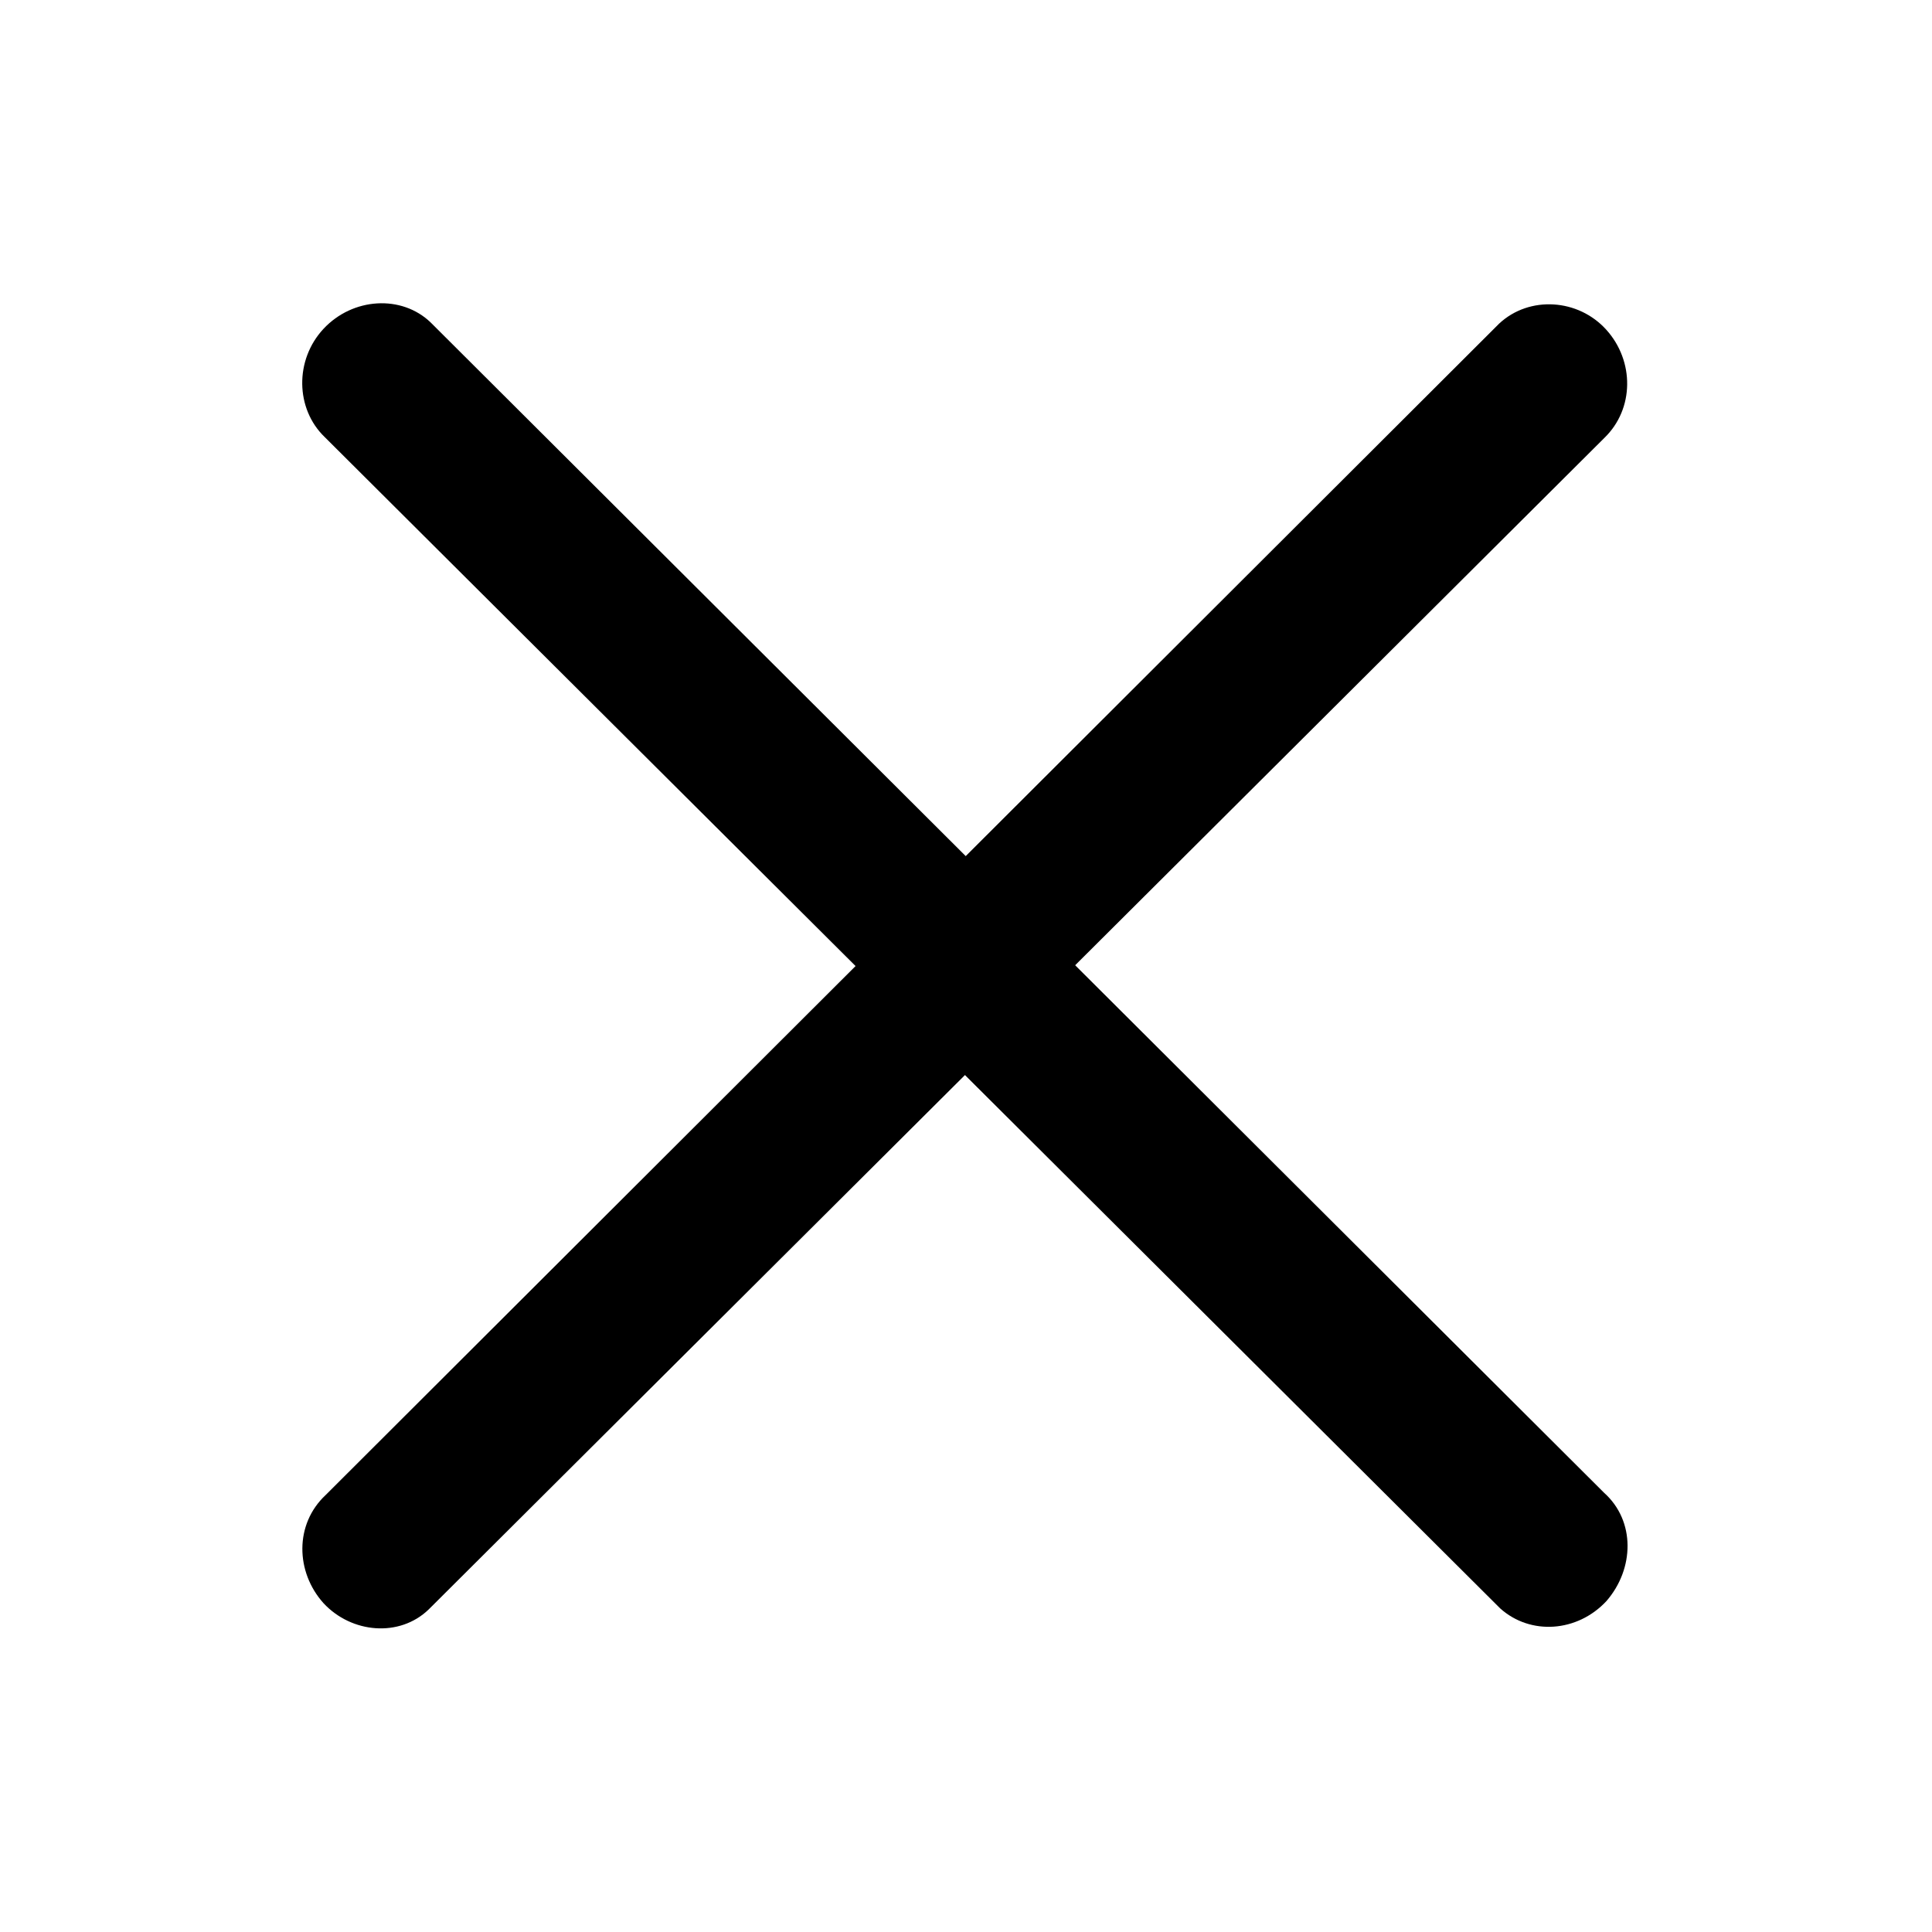
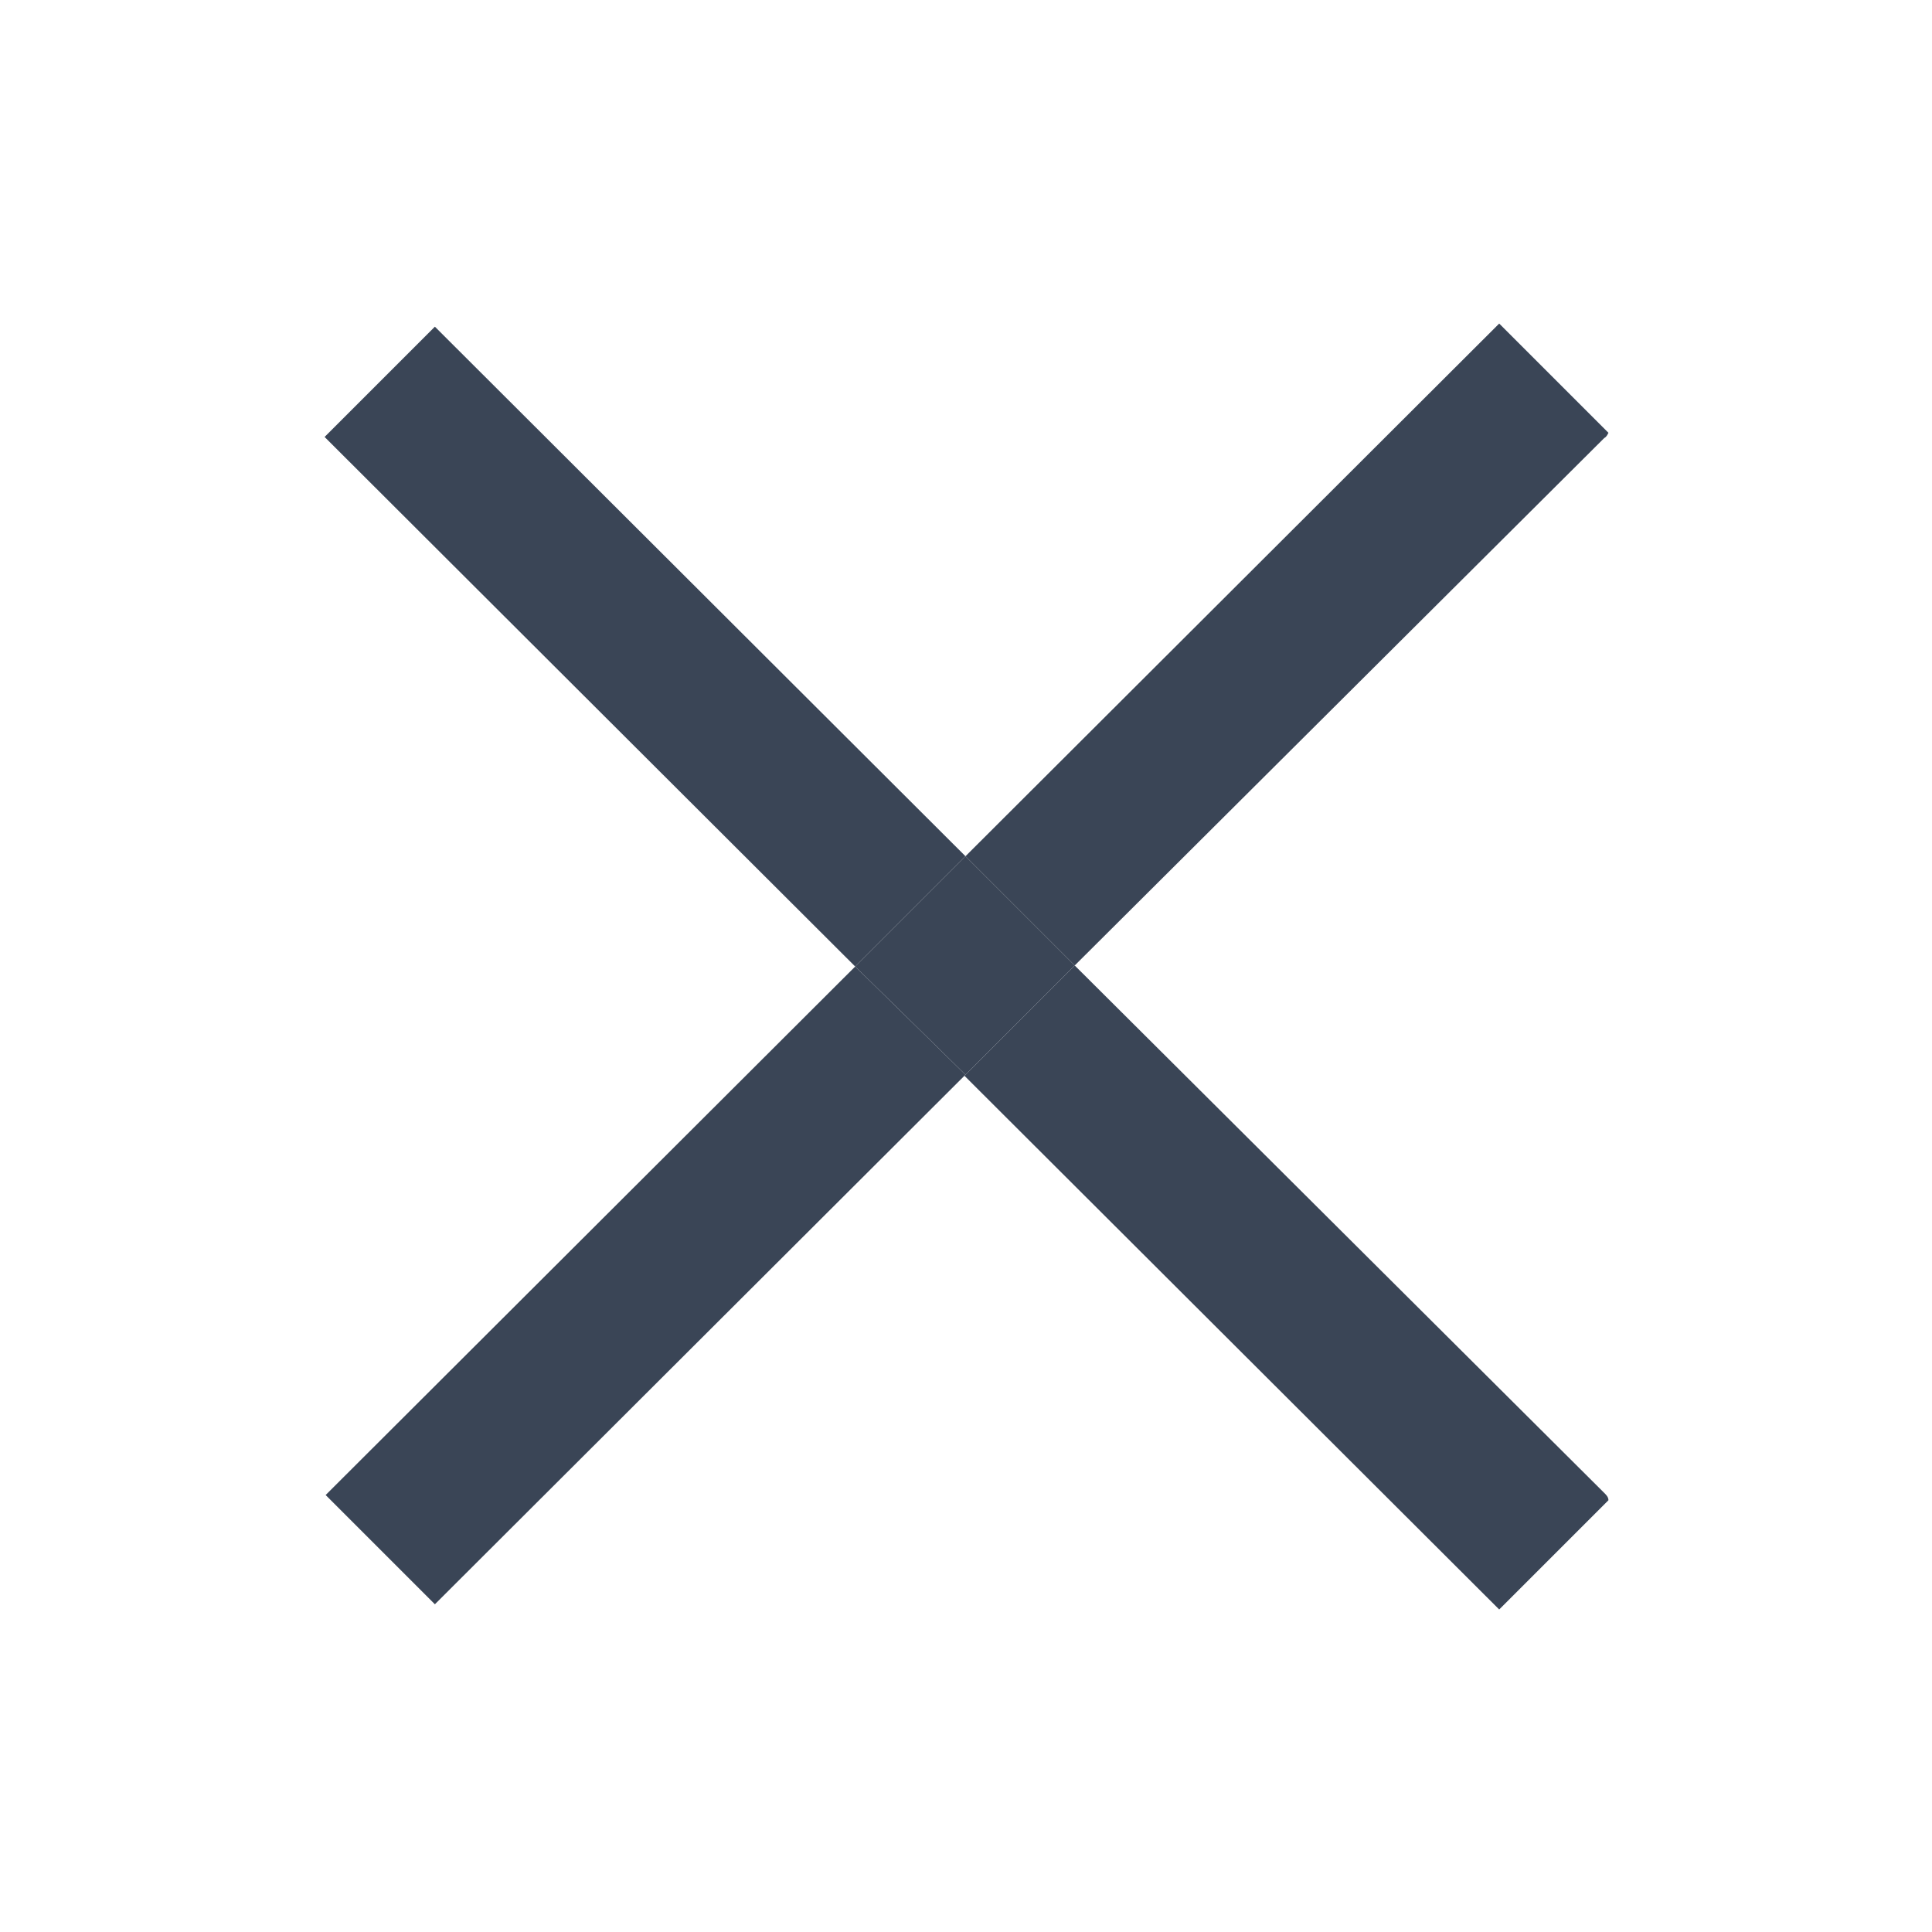
<svg xmlns="http://www.w3.org/2000/svg" version="1.1" id="Layer_1" x="0px" y="0px" viewBox="0 0 185.7 185.7" style="enable-background:new 0 0 185.7 185.7;" xml:space="preserve">
+   <style type="text/css">
+ 	.st0{fill:#3A4556;}
+ </style>
  <g>
-     <path d="M144.2,154.6L31.2,42c-2.8-2.7-2.9-7.4-0.1-10.4s7.5-3.3,10.3-0.6l112.8,112.5c3,2.7,2.9,7.3,0.2,10.4   C151.6,156.9,147.1,157.2,144.2,154.6z" />
-   </g>
-   <g>
-     <path d="M31.1,154.1c-2.7-3-2.8-7.6,0.2-10.4L144.1,31.1c2.9-2.7,7.6-2.4,10.3,0.6c2.7,3,2.7,7.6-0.2,10.4l-113,112.6   C38.4,157.4,33.8,157,31.1,154.1z" />
+     <path class="st0" d="M154.2,42.1c0.2-0.1,0.3-0.3,0.4-0.5l-10.5-10.5L92.8,82.3l10.5,10.5L154.2,42.1z" />
+     <polygon class="st0" points="31.3,143.7 41.8,154.2 92.8,103.3 82.2,92.9  " />
+     <path class="st0" d="M154.2,143.5l-50.9-50.7l-10.6,10.6l51.4,51.3l10.5-10.5C154.6,143.9,154.4,143.7,154.2,143.5z" />
+     <polygon class="st0" points="41.8,31.4 31.2,42 82.2,92.9 92.8,82.3  " />
+     <polygon class="st0" points="92.8,82.3 82.2,92.9 92.8,103.3 103.3,92.8  " />
  </g>
</svg>
